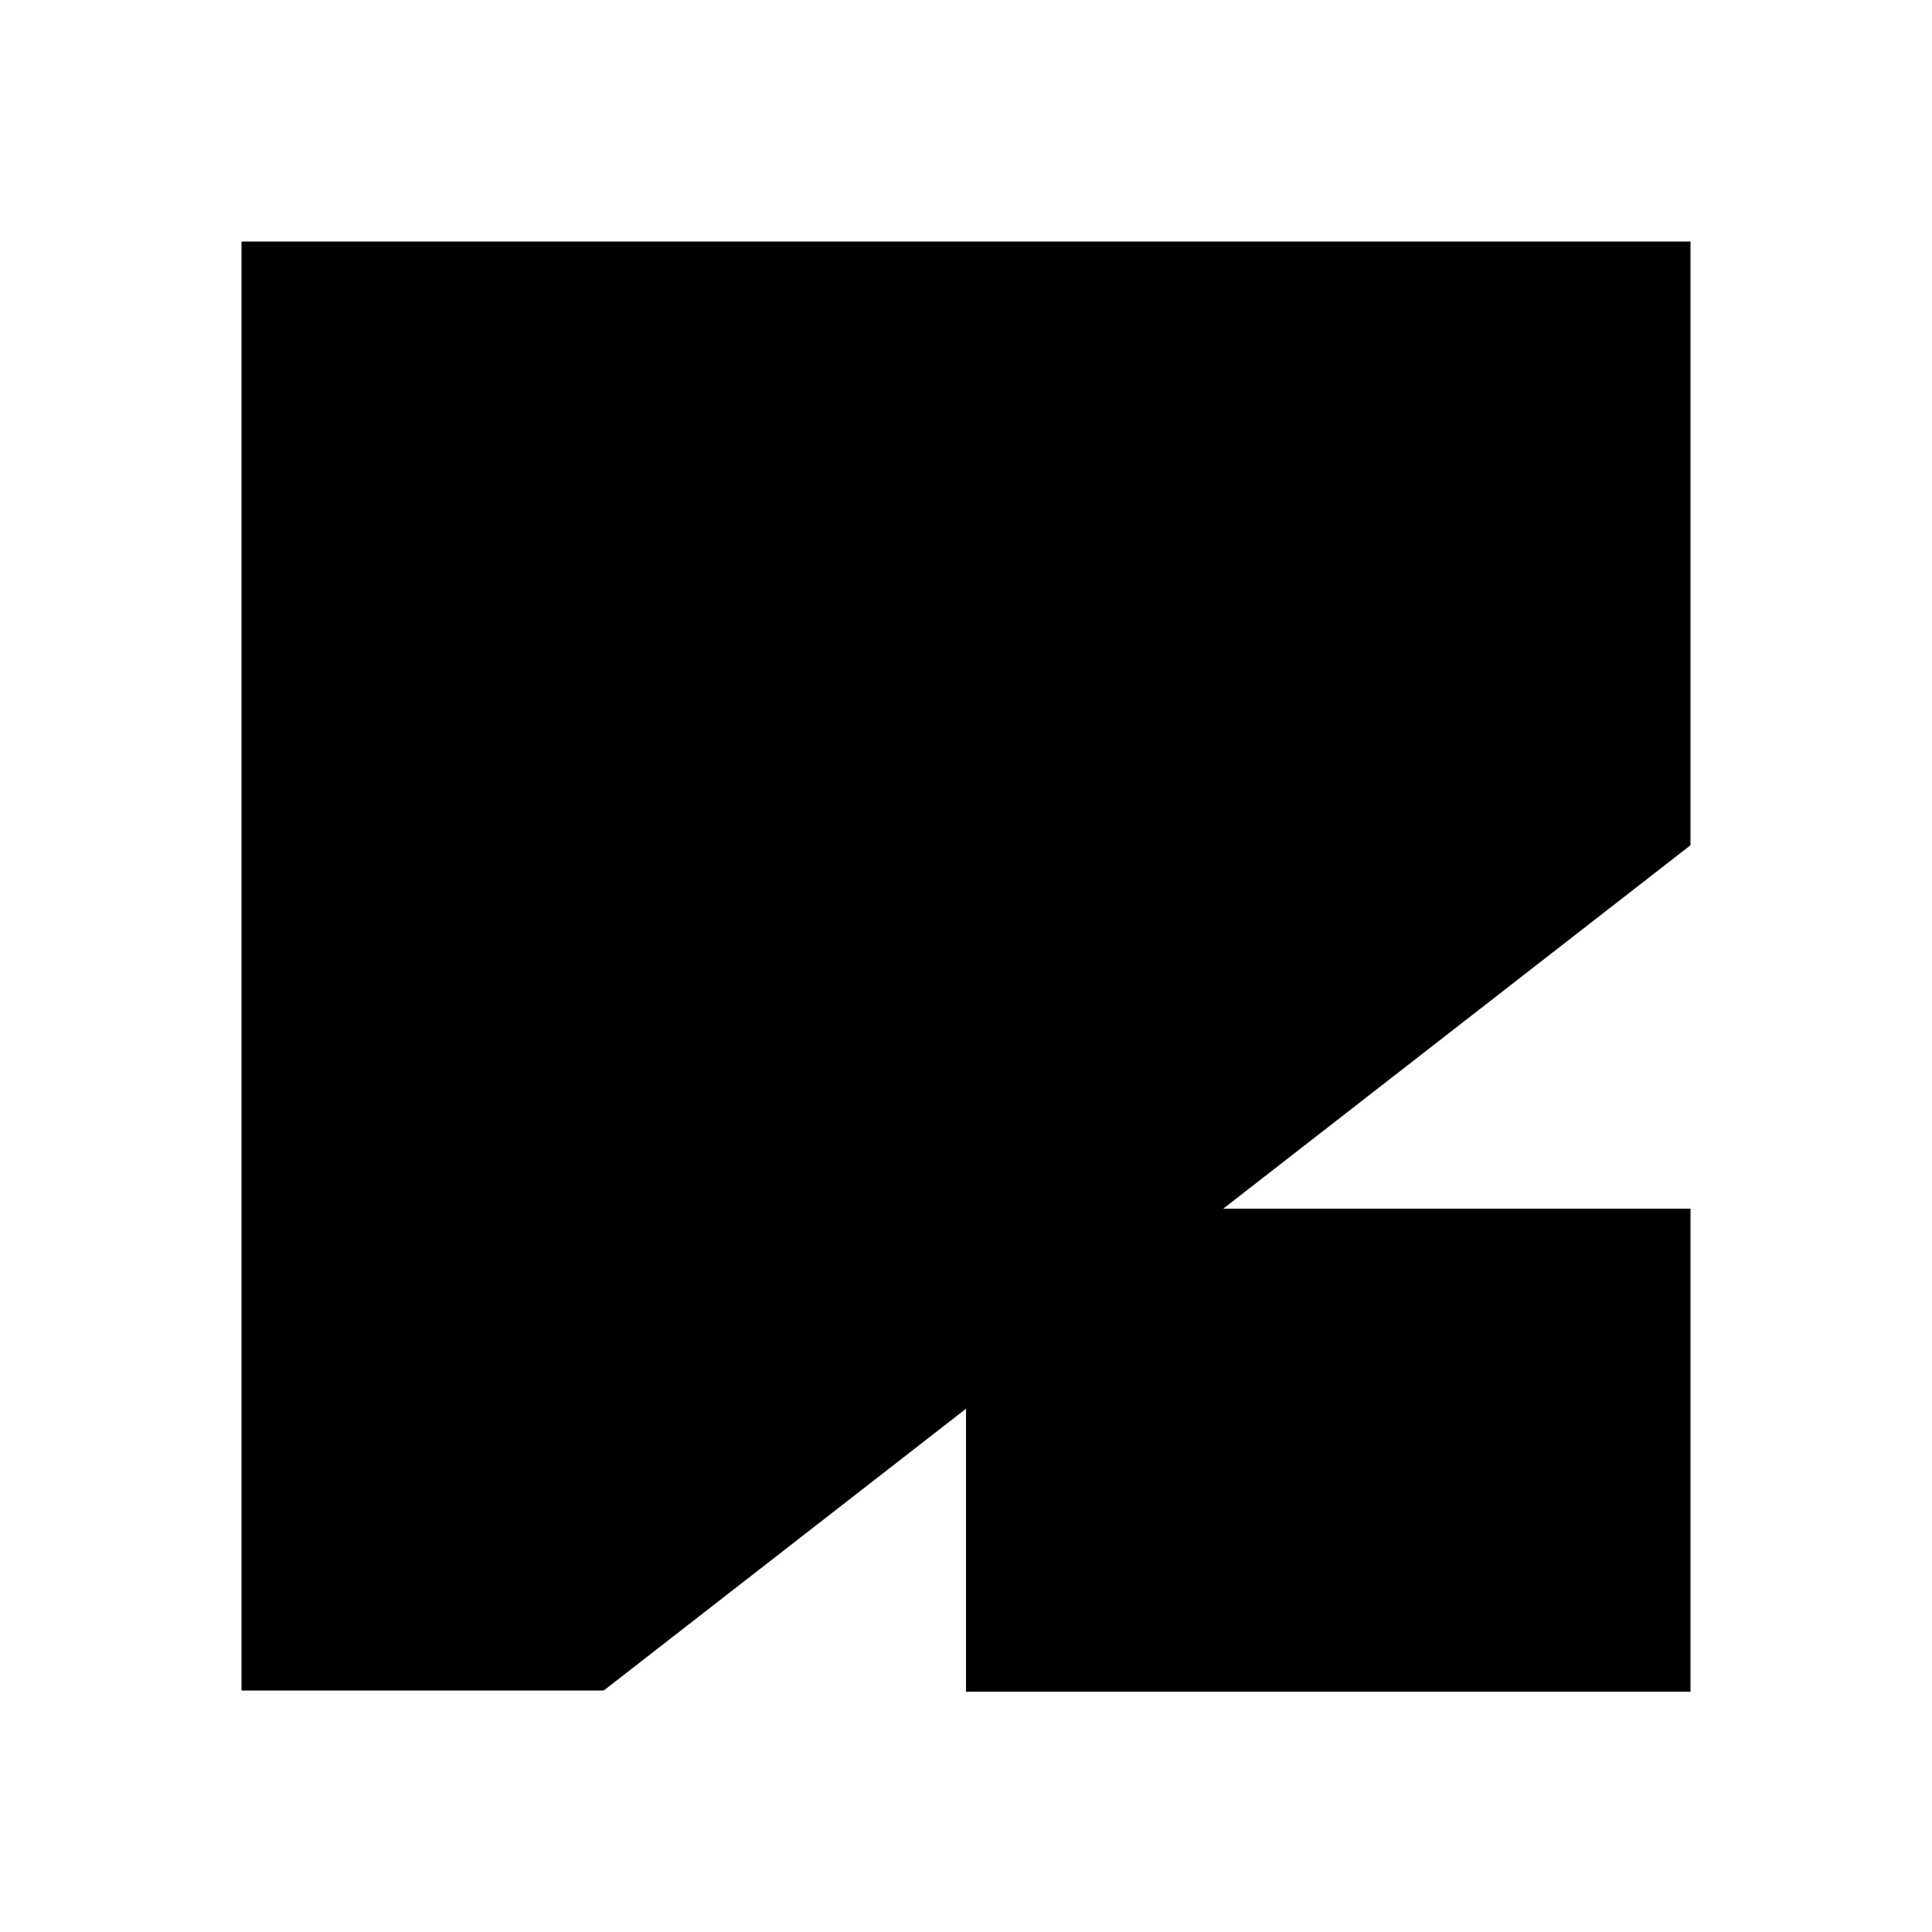
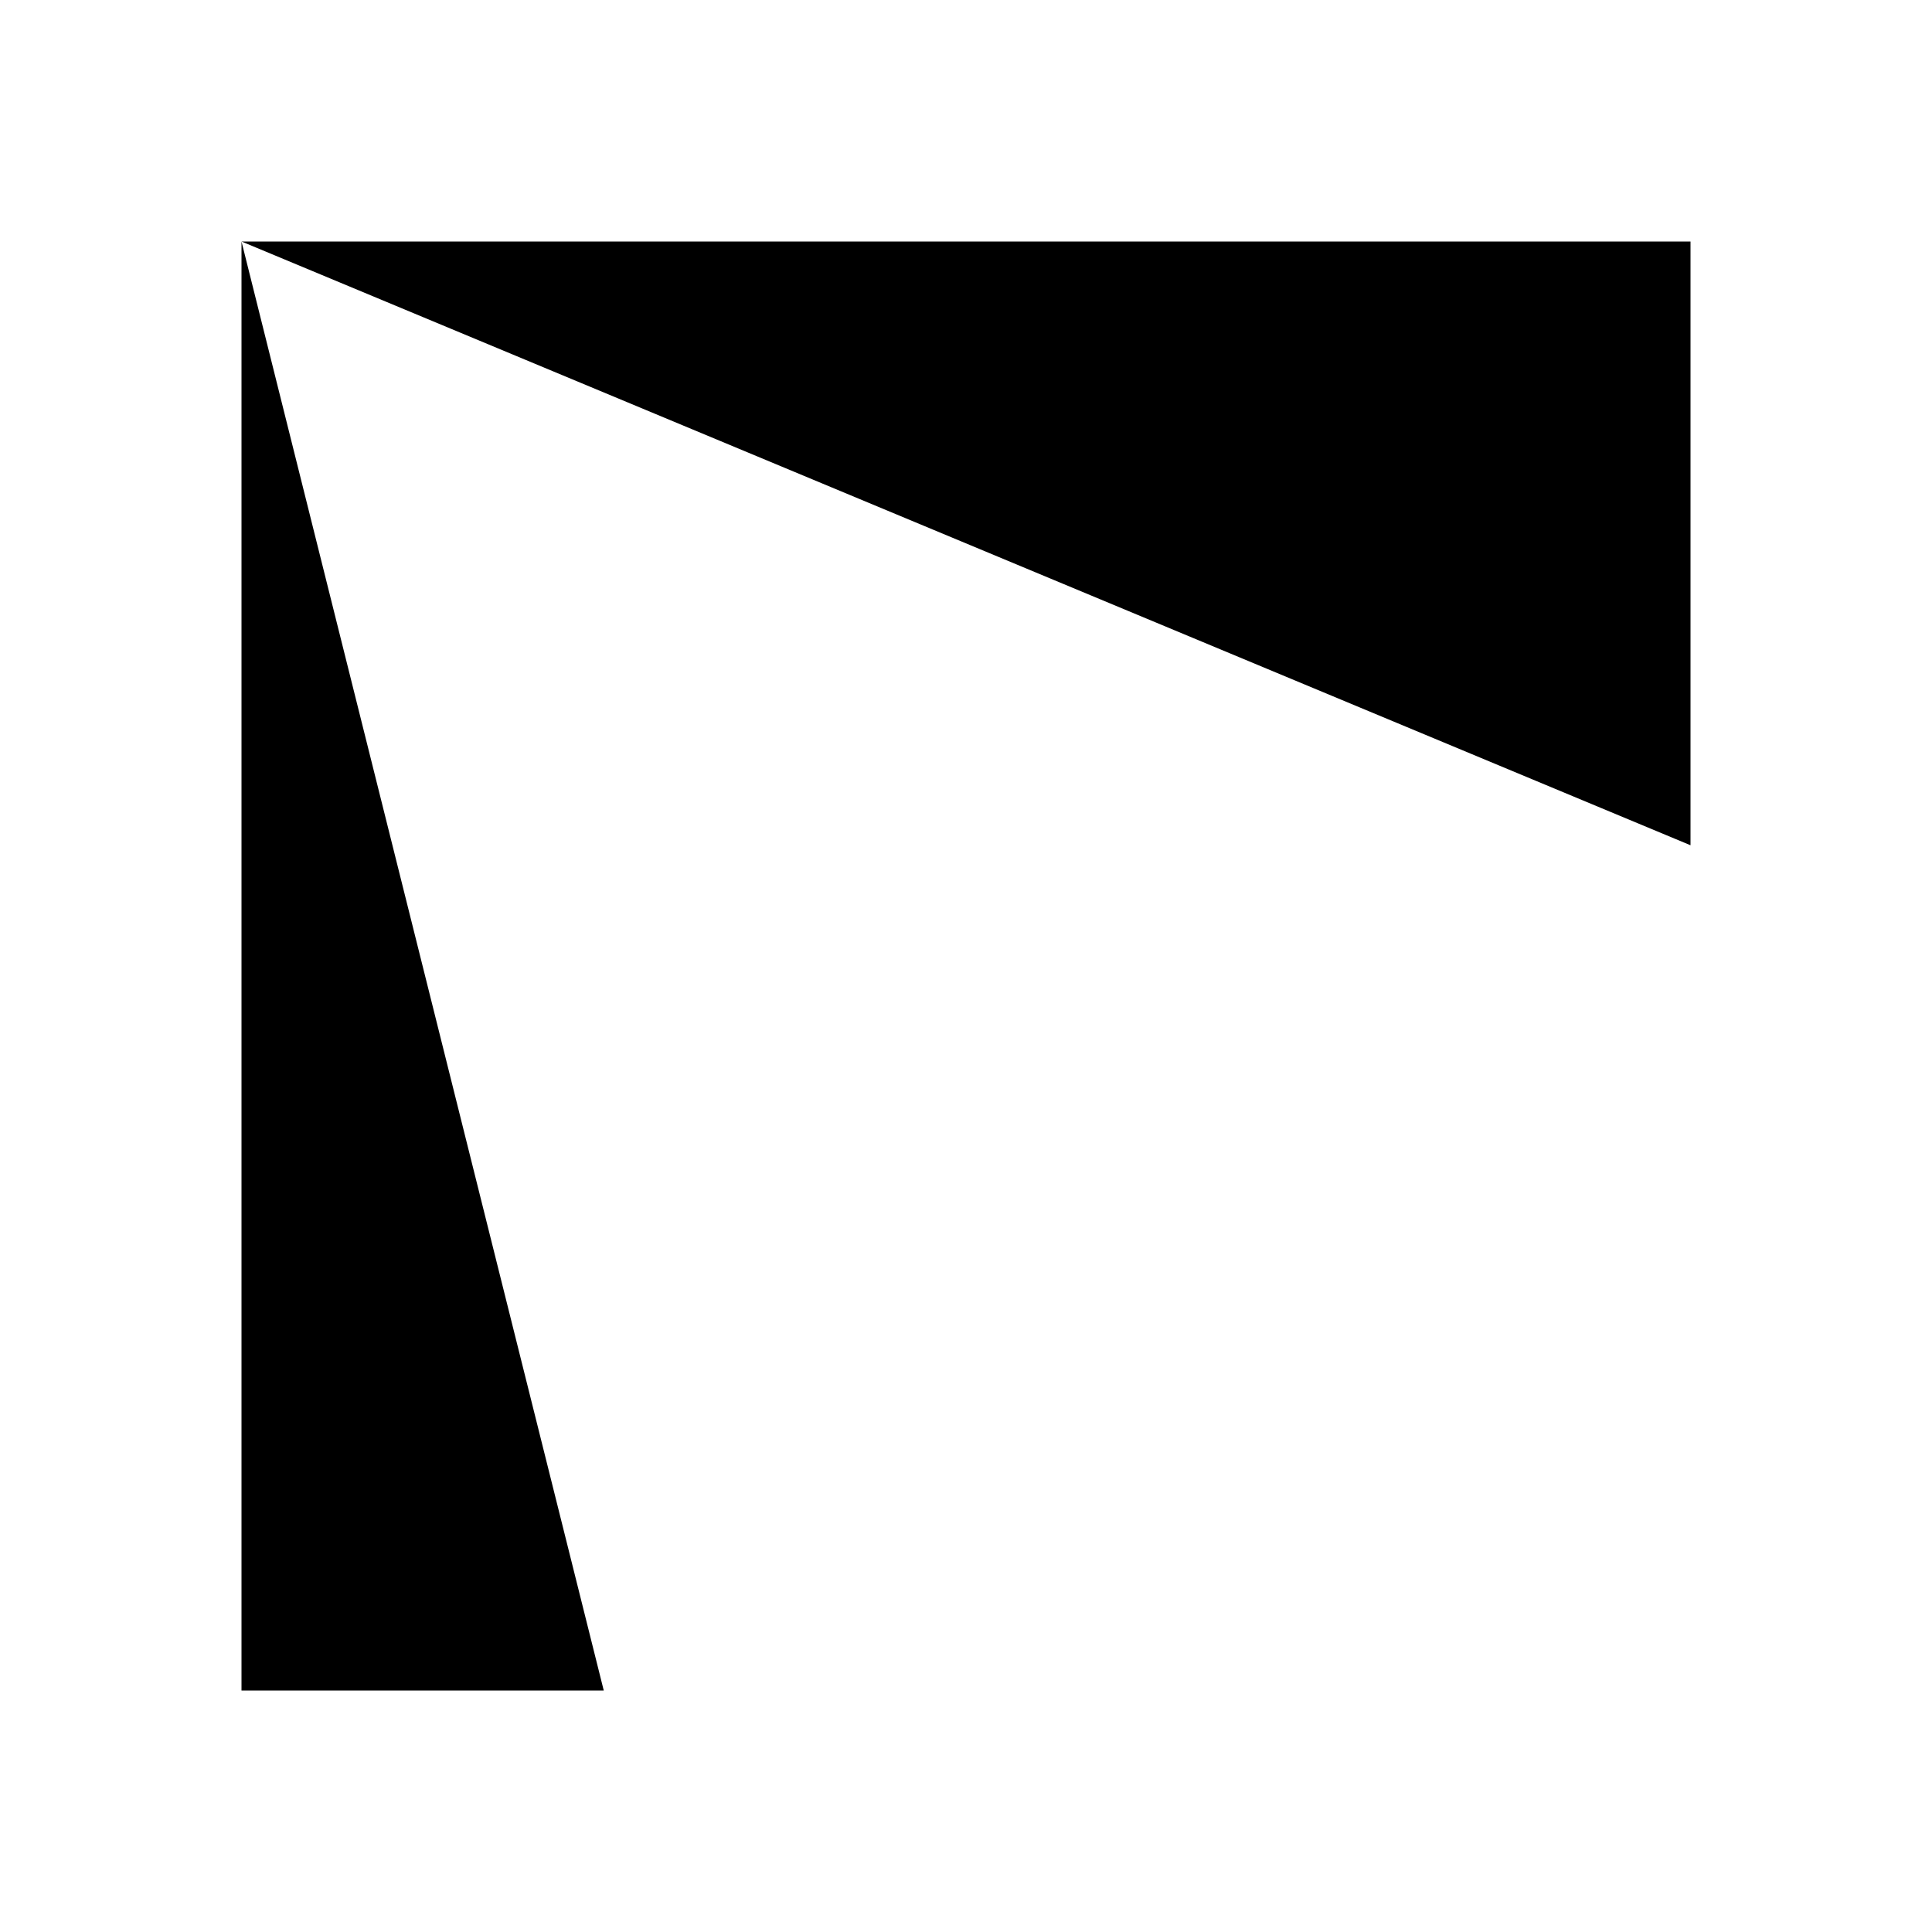
<svg xmlns="http://www.w3.org/2000/svg" viewBox="0 0 16 16">
-   <path d="M14 10.01H8V14.01H14V10.01Z" class="stroke-linejoin-round" />
-   <path d="M5 14H2V2H14V7" class="stroke-linejoin-round" />
+   <path d="M2 2V14H5" class="stroke-linejoin-round awsui-icon-frame" pathLength="1" stroke-dasharray="1" />
+   <path d="M2 2H14V7" class="stroke-linejoin-round awsui-icon-frame" pathLength="1" stroke-dasharray="1" />
+   <path d="M2 2H2.001" class="stroke-linecap-round" />
+   <path d="M14 14.01H6" class="stroke-linecap-round awsui-icon-screen-bottom" pathLength="1" stroke-dasharray="1" stroke-dashoffset="0.25" />
+   <path d="M14 14.01V8" class="stroke-linecap-round awsui-icon-screen-right" pathLength="1" stroke-dasharray="1" stroke-dashoffset="0.333" />
+   <path d="M8 14.01V8" class="stroke-linecap-round awsui-icon-screen-left" pathLength="1" stroke-dasharray="1" stroke-dashoffset="0.333" />
+   <path d="M14 10.01H6" class="stroke-linecap-round awsui-icon-screen-top" pathLength="1" stroke-dasharray="1" stroke-dashoffset="0.25" />
</svg>
